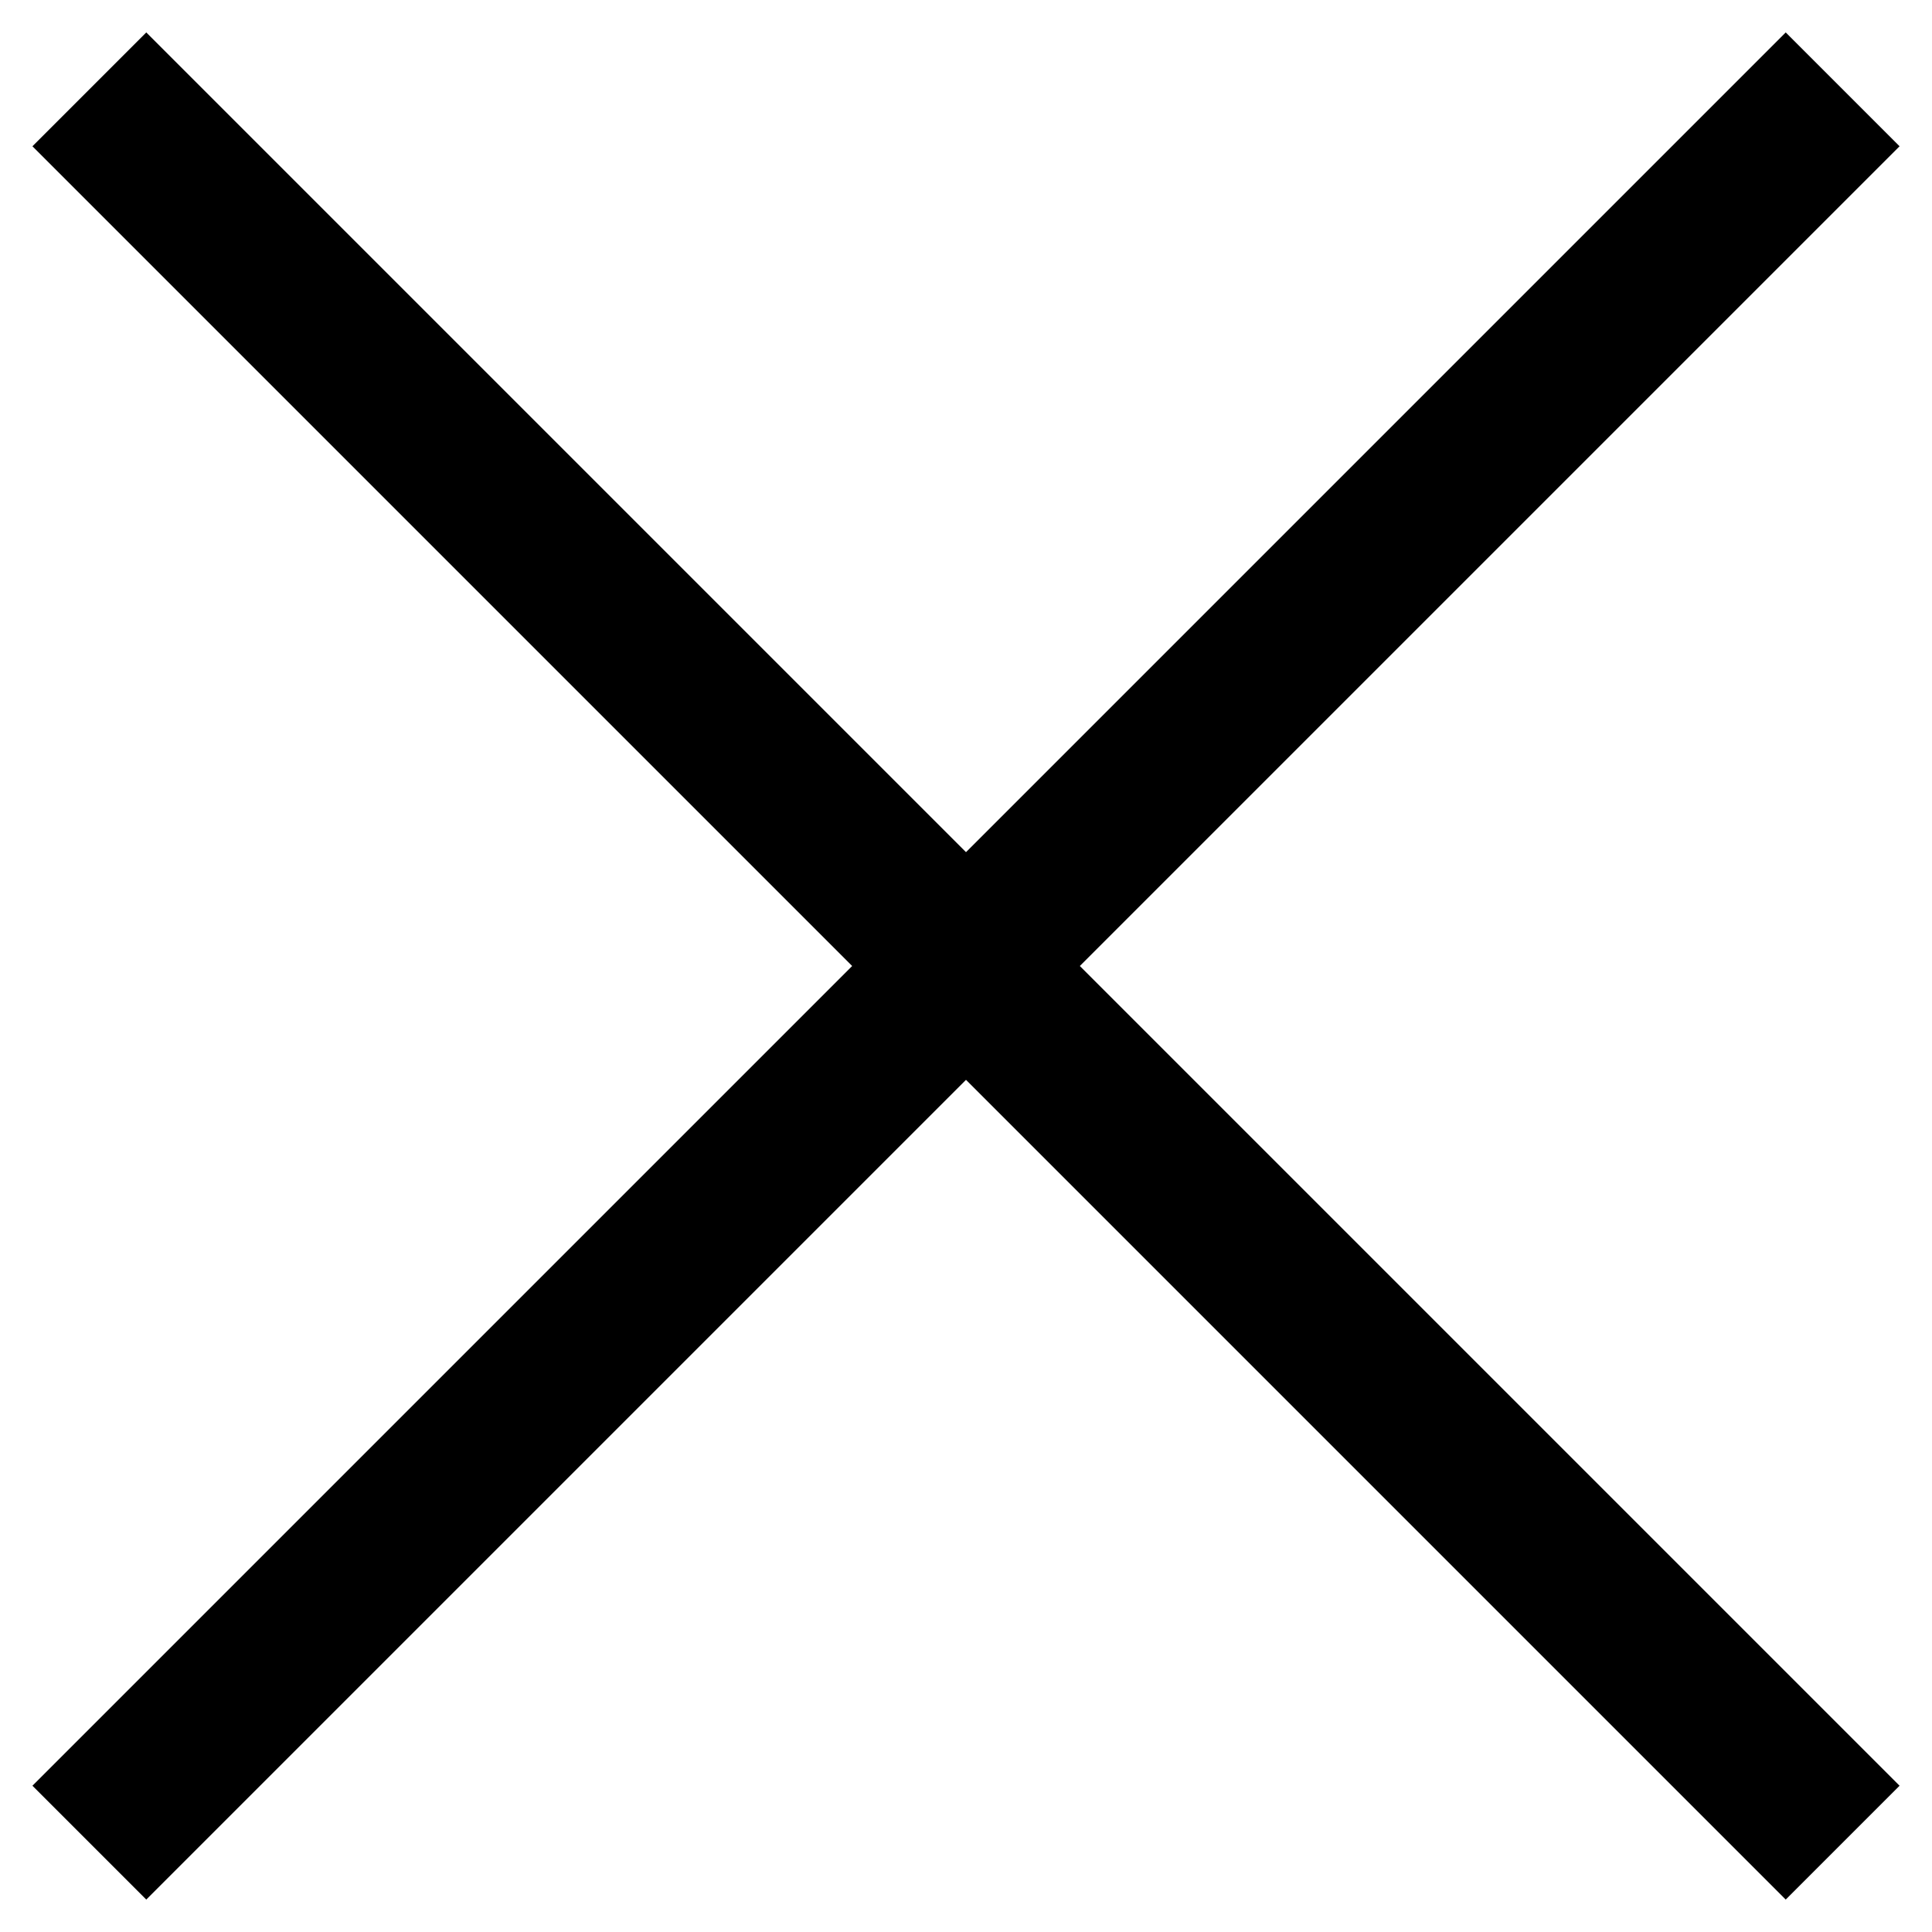
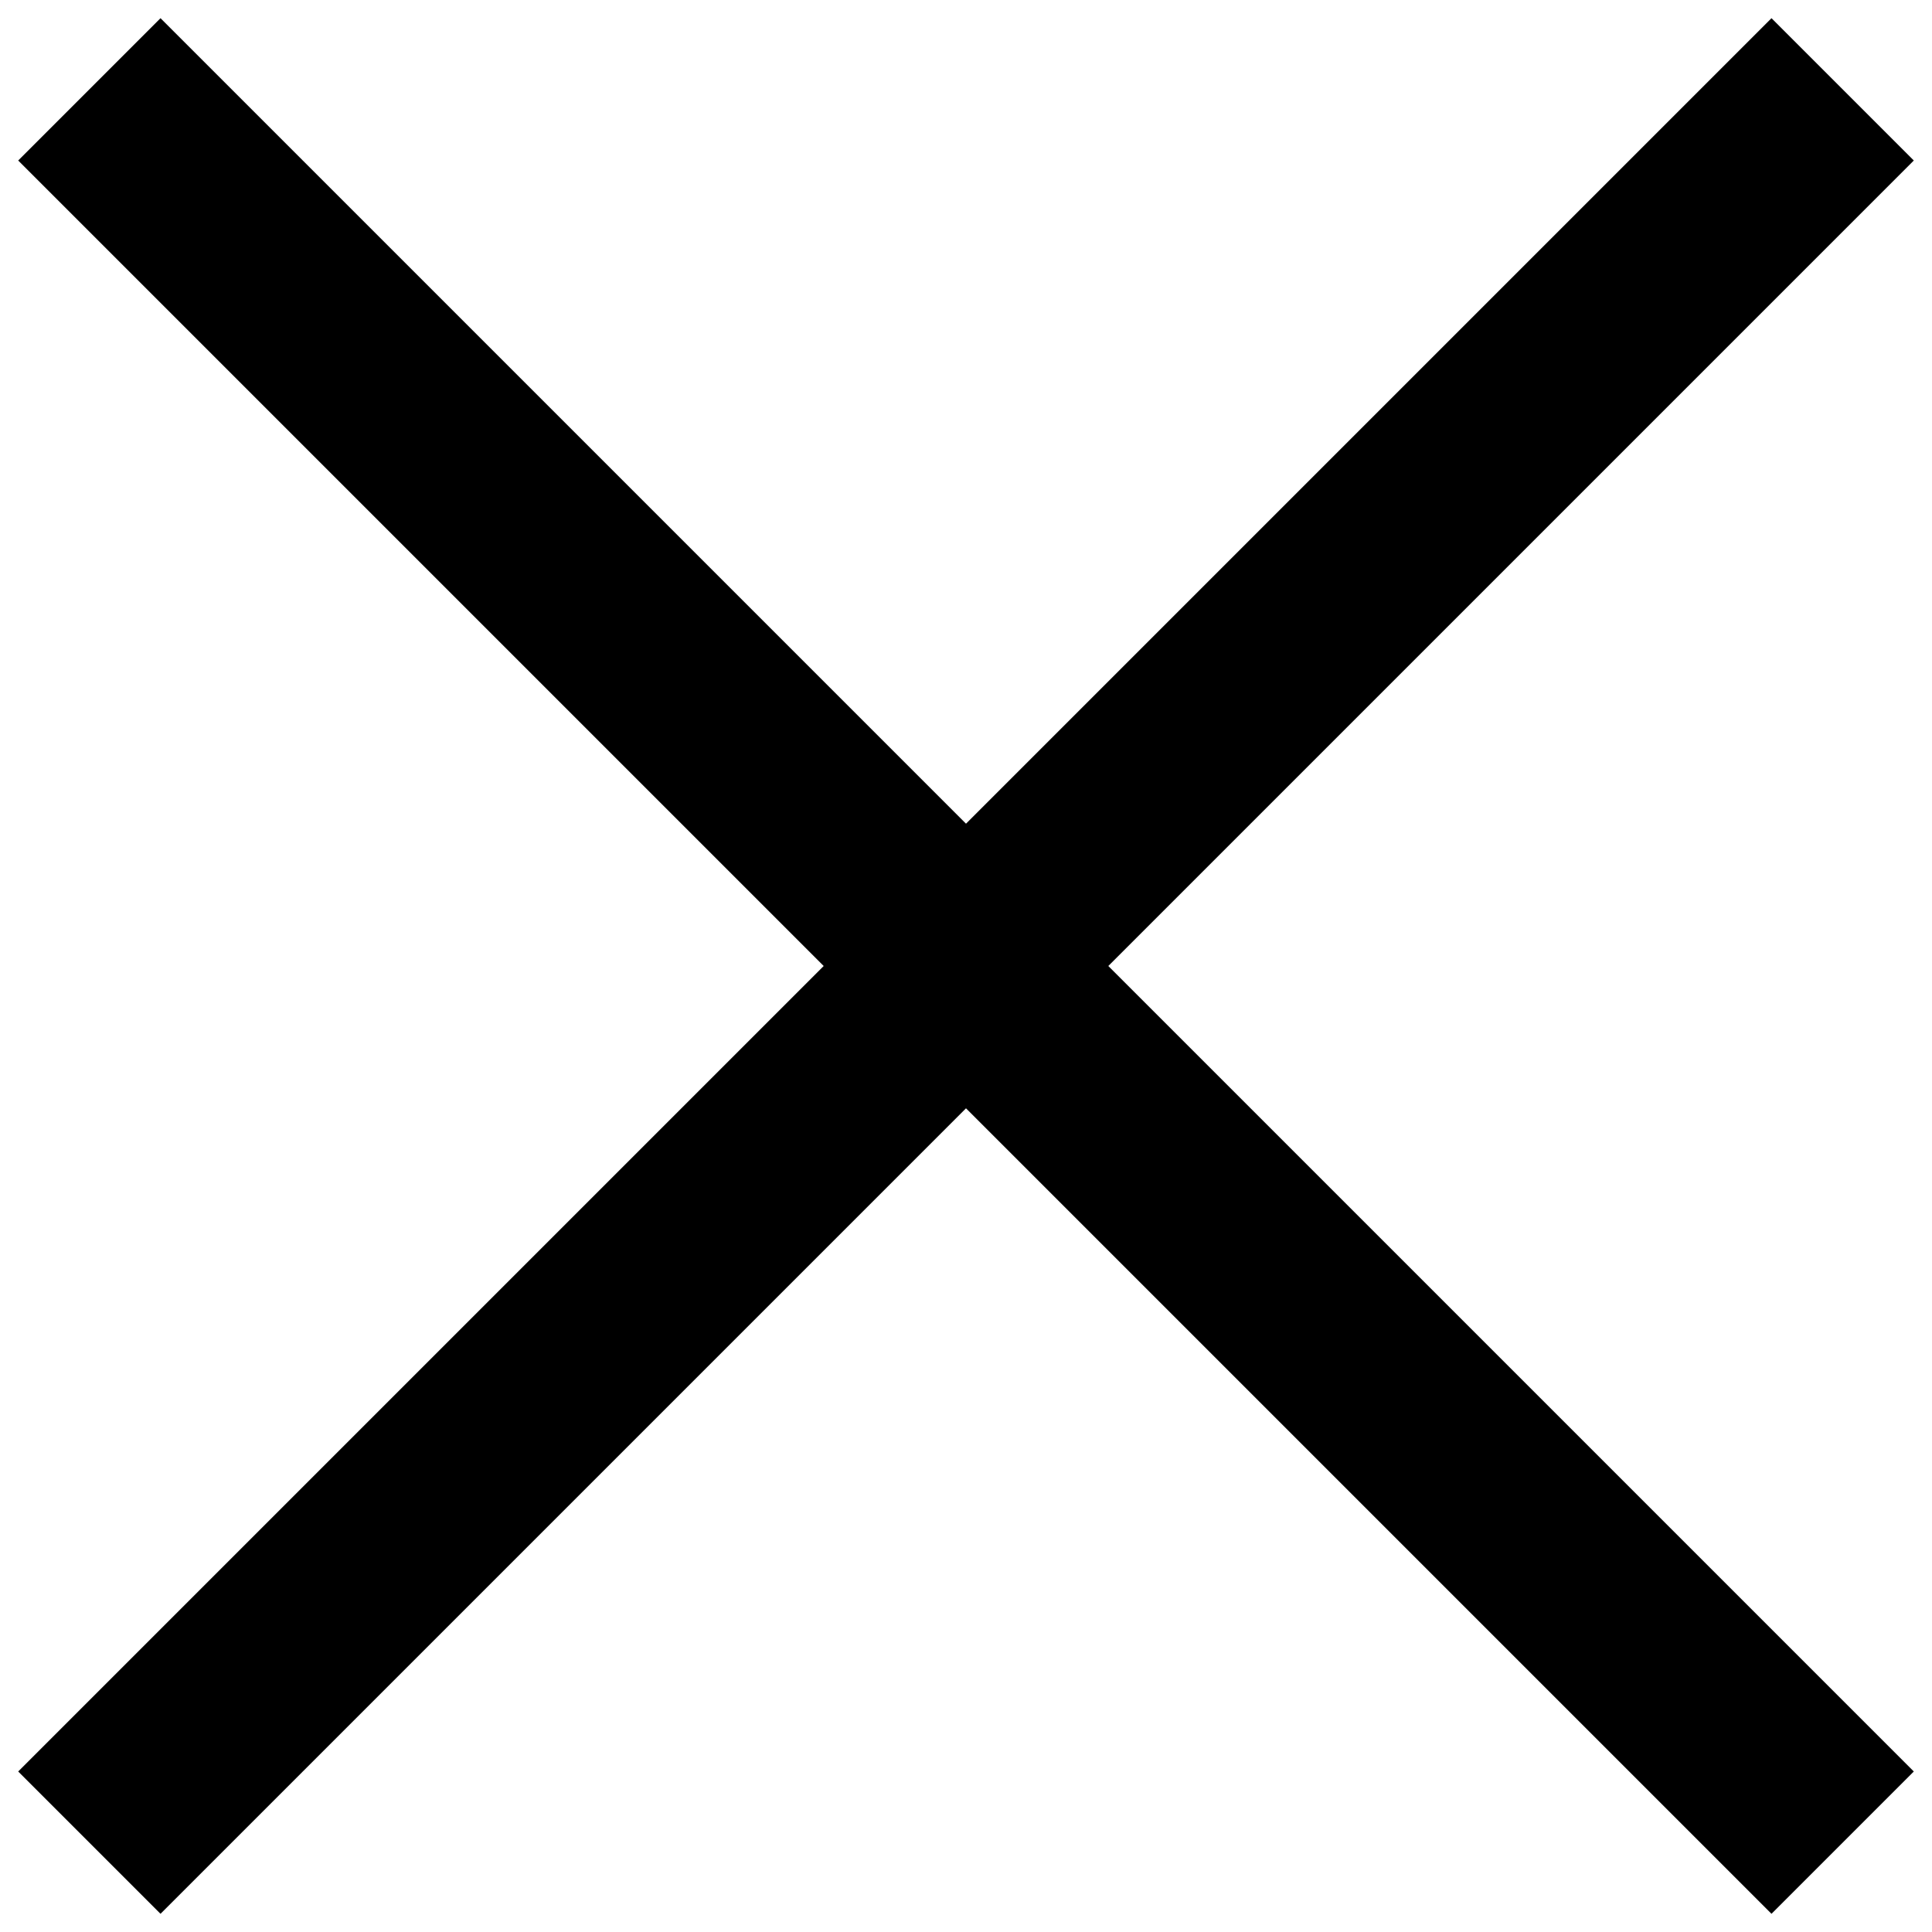
<svg xmlns="http://www.w3.org/2000/svg" xml:space="preserve" id="Layer_1" width="24" height="24" x="0" y="0" version="1.1" viewBox="0 0 24 24">
-   <style>.st0{fill:none;stroke:#000;stroke-width:2;stroke-miterlimit:10}</style>
+   <style>.st0{fill:none;stroke:#000;stroke-width:2.5;stroke-miterlimit:10}</style>
  <path d="m1.11 1.11 21.78 21.78M1.11 22.89 22.89 1.11" class="st0" />
</svg>
